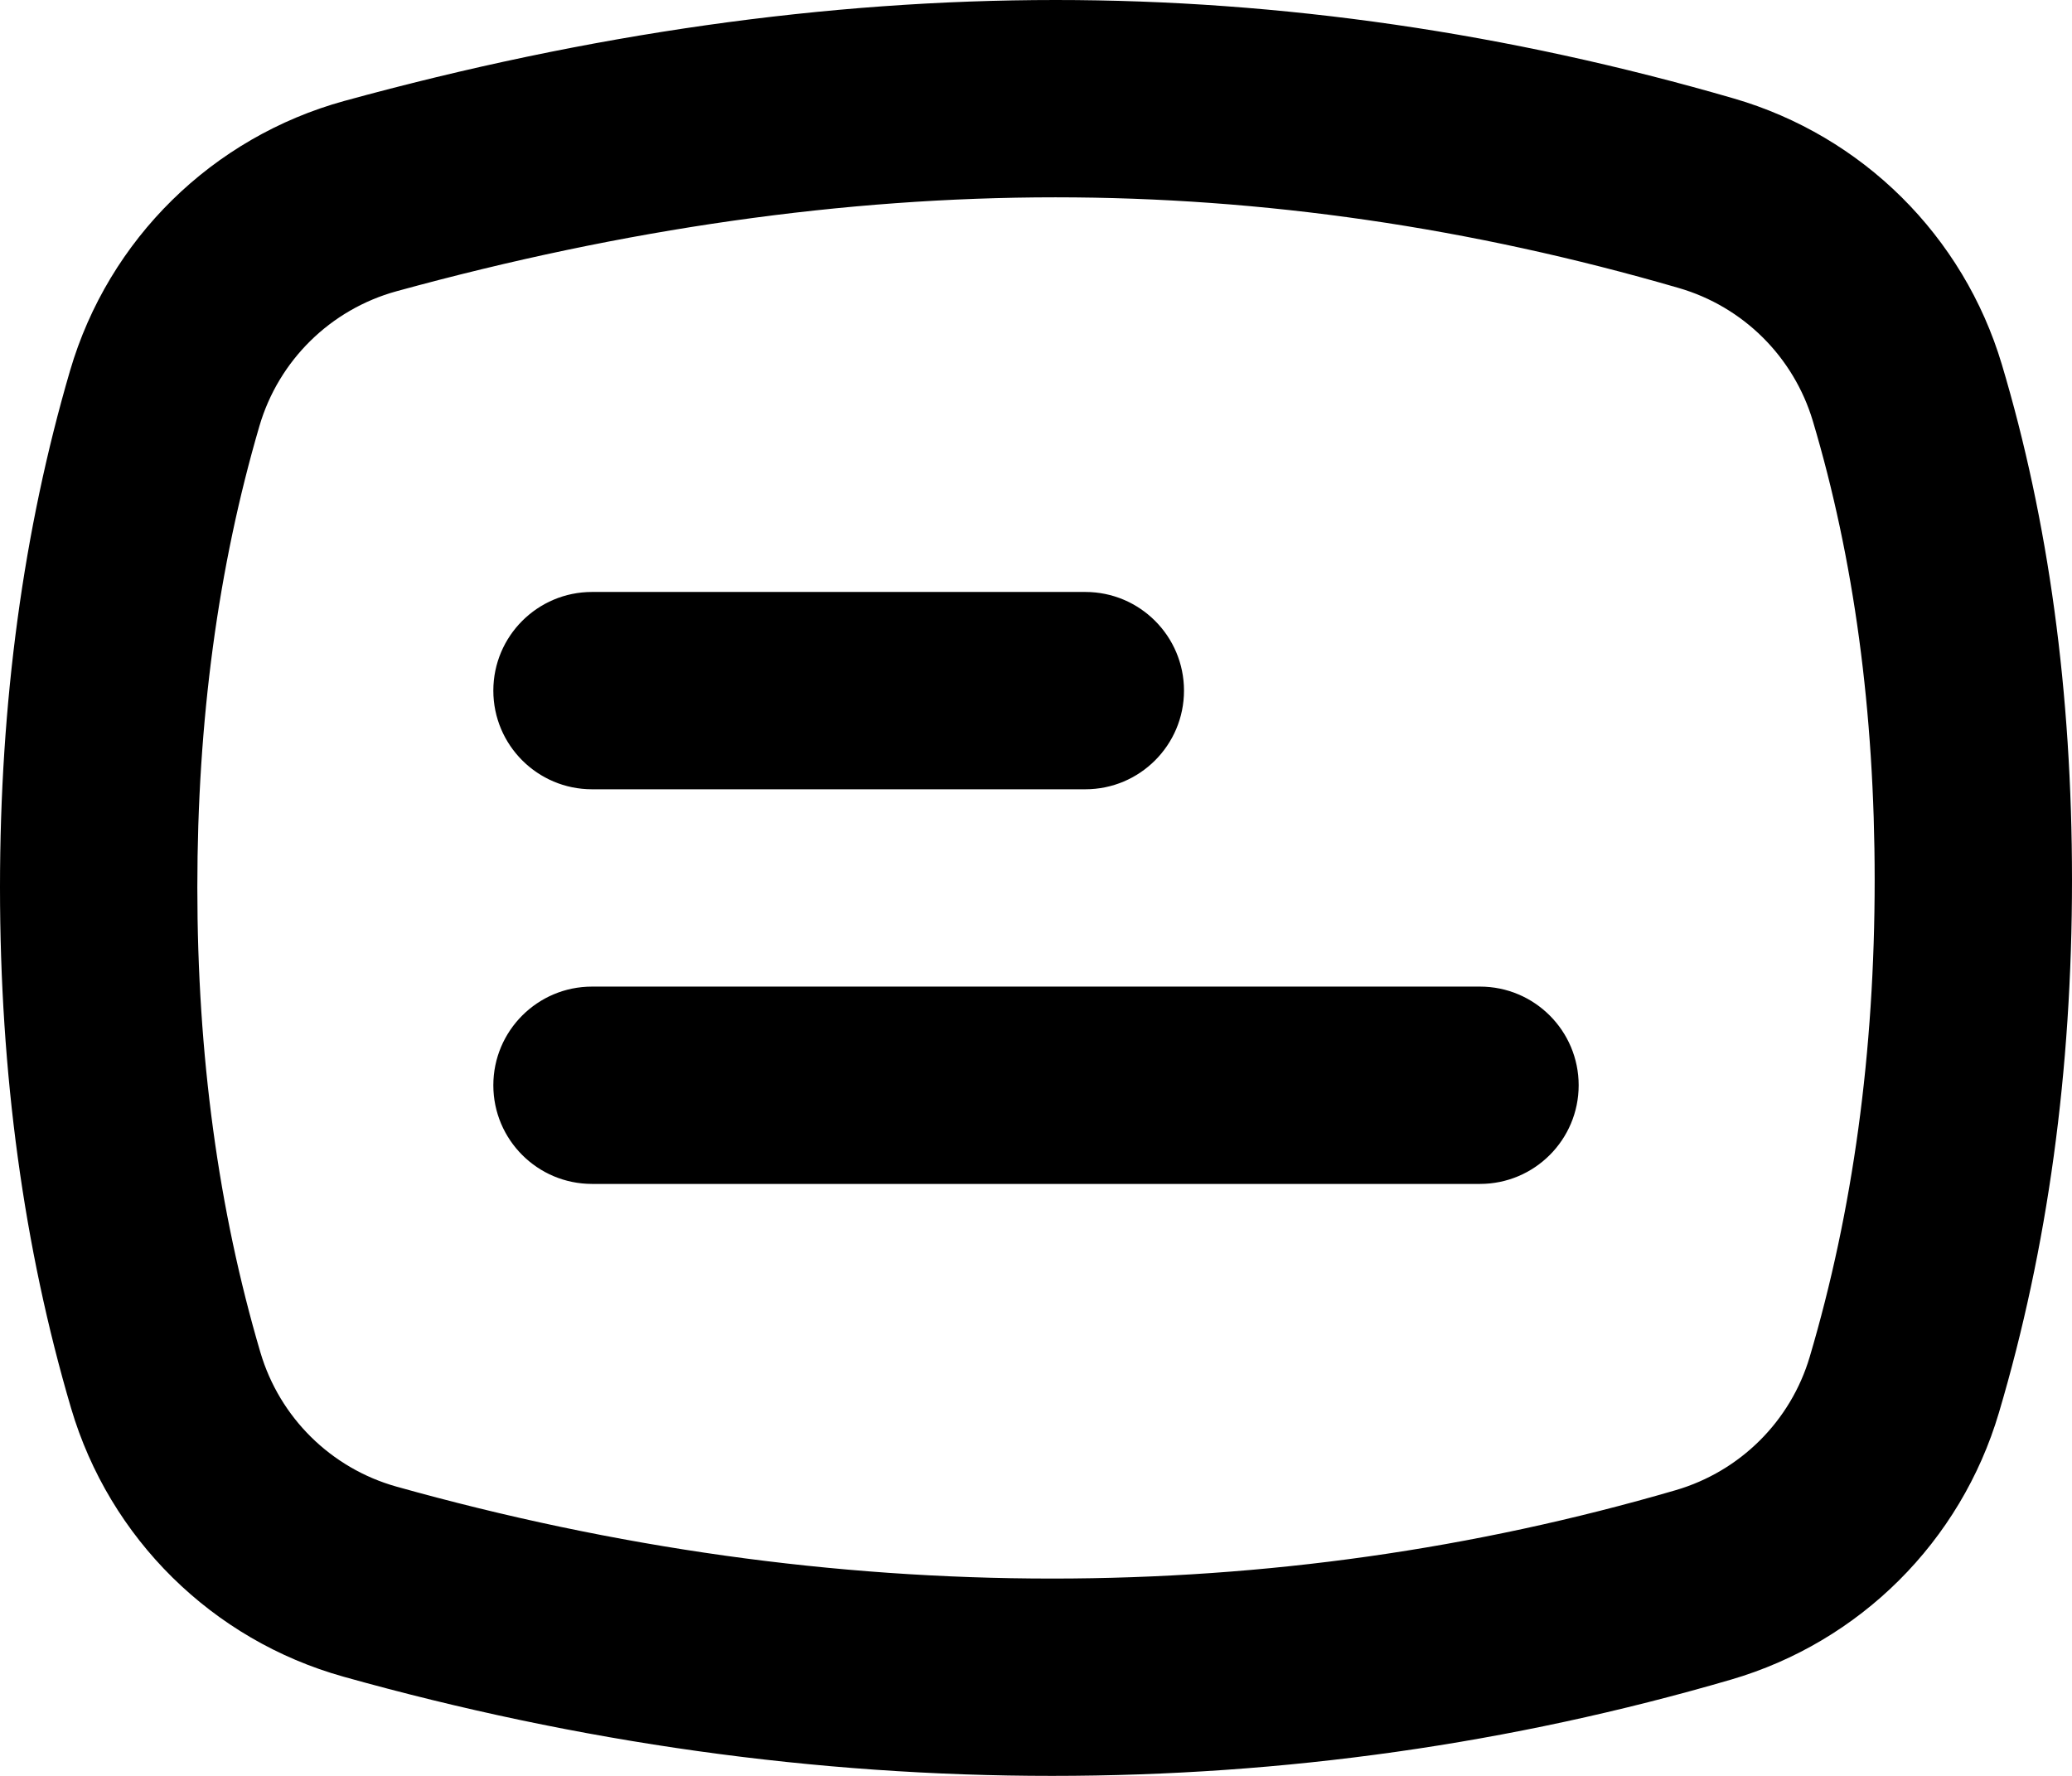
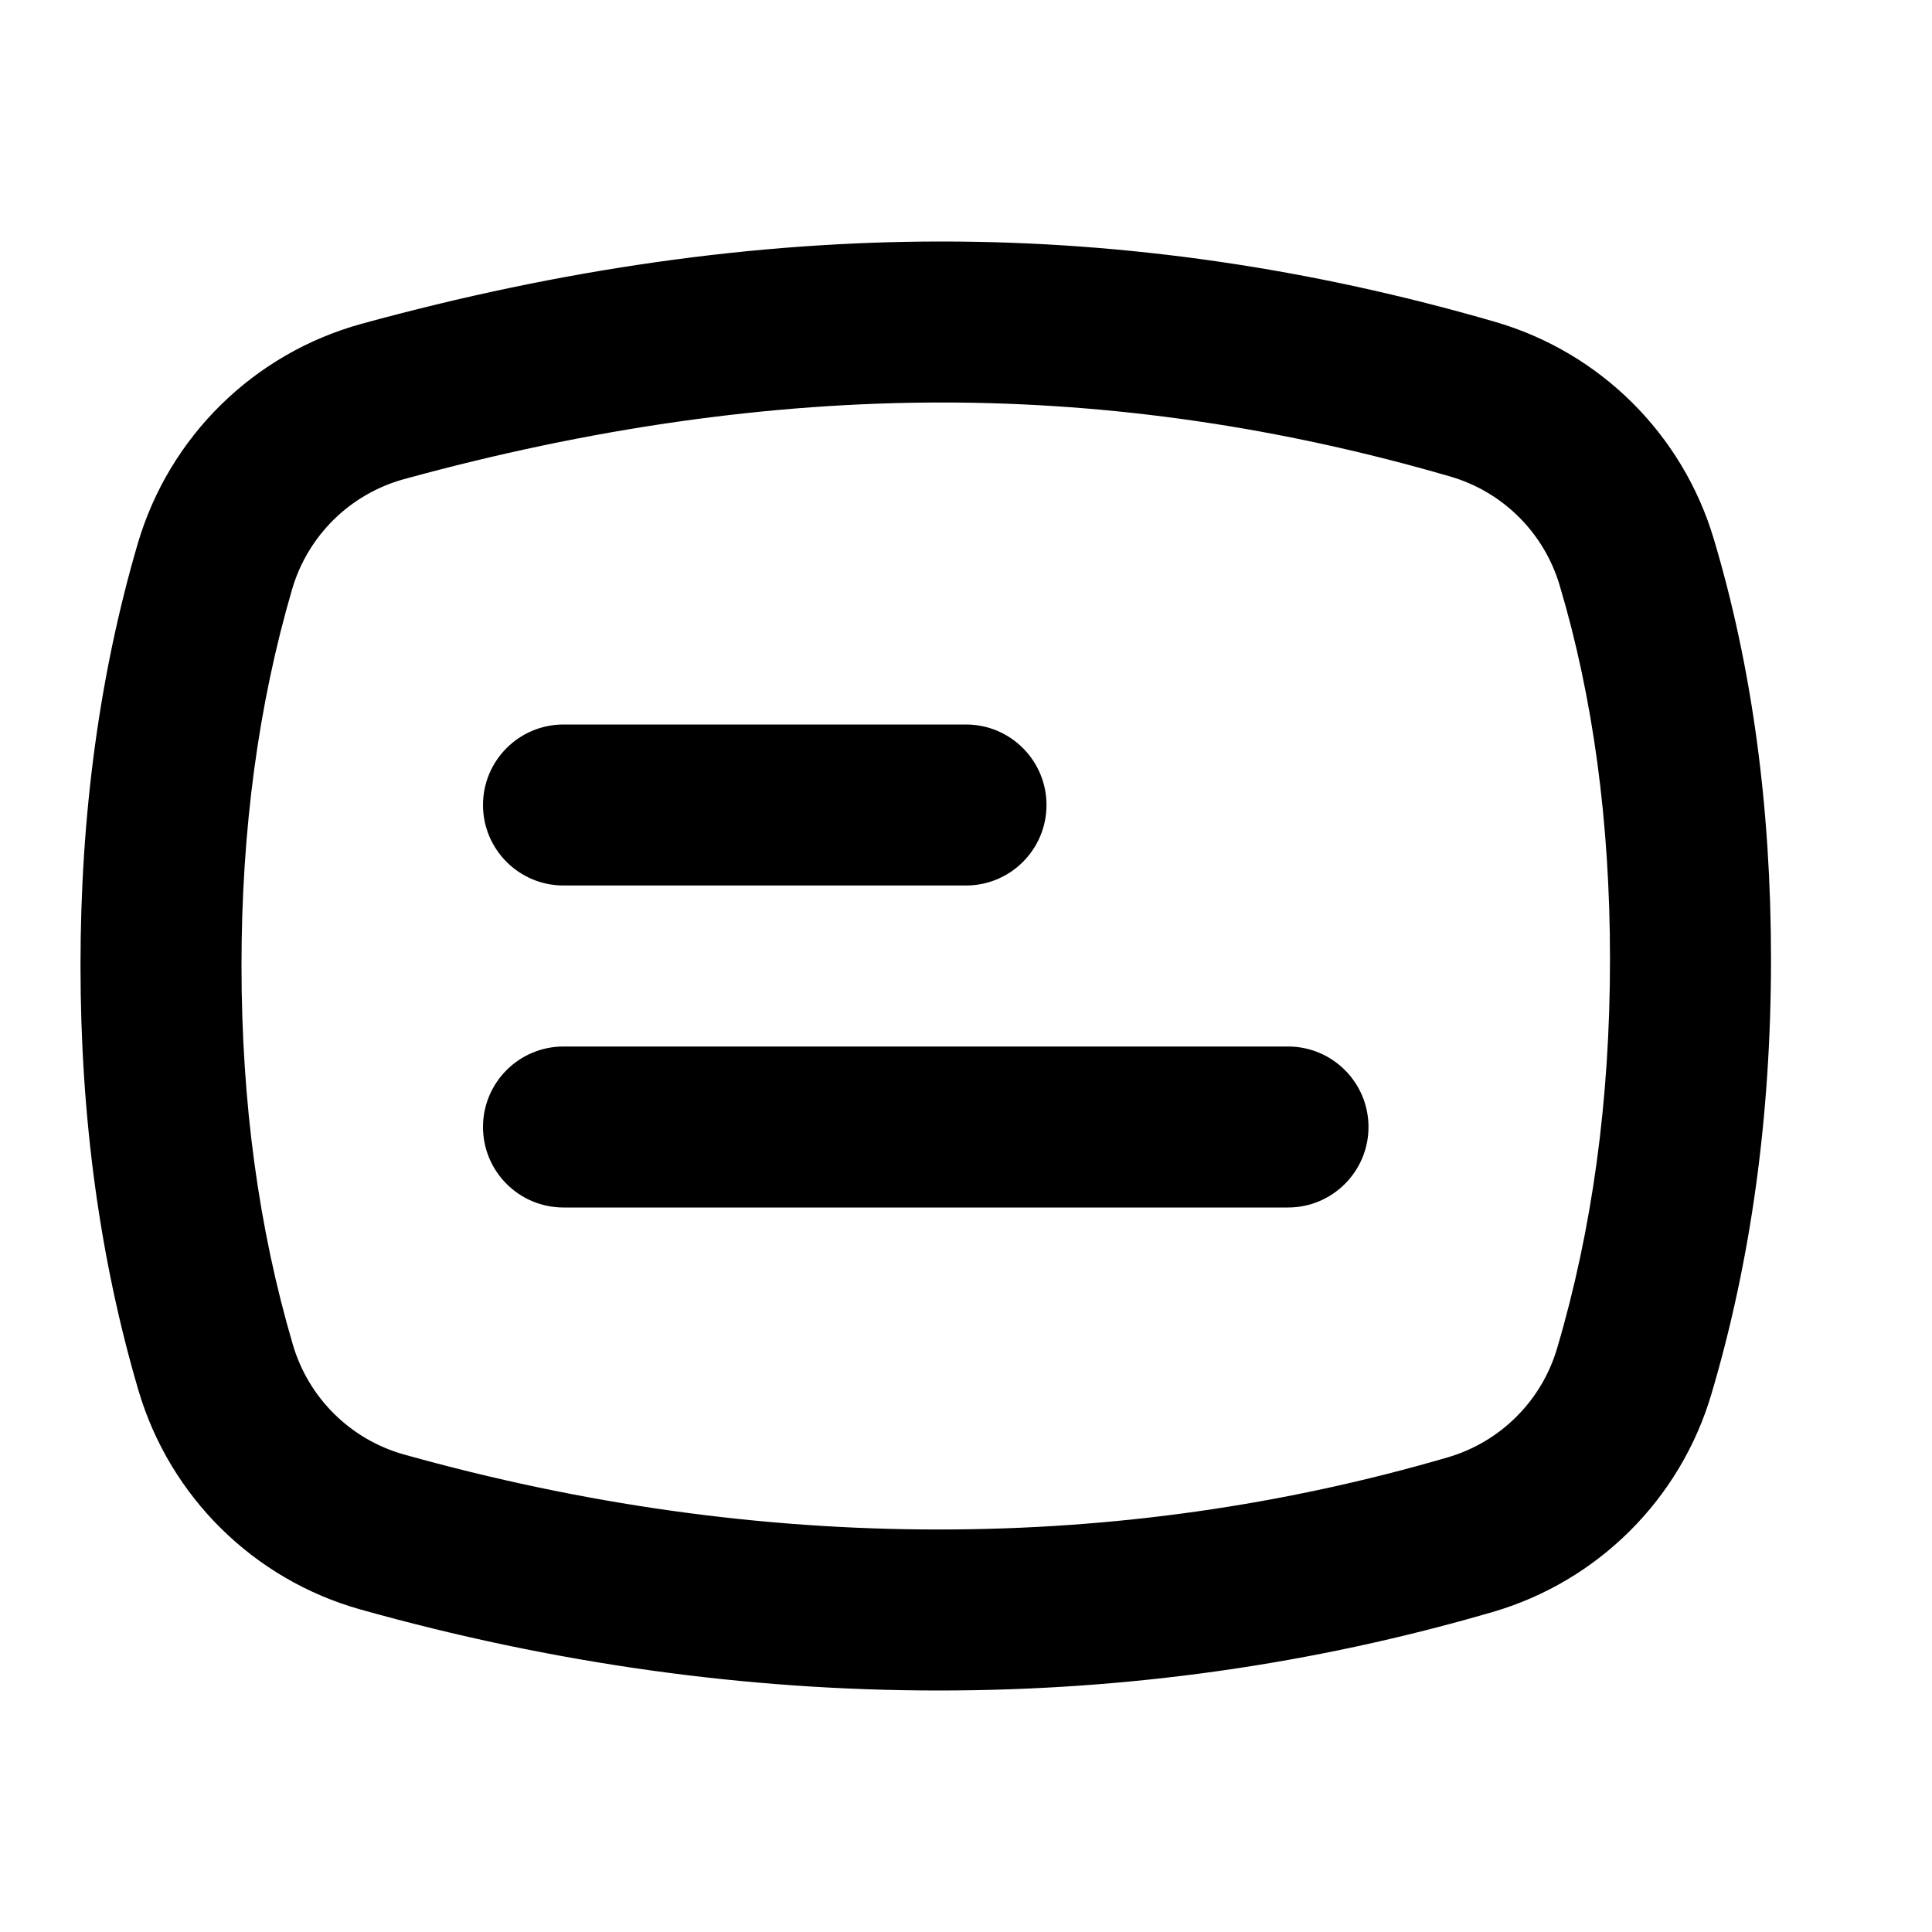
- <svg xmlns="http://www.w3.org/2000/svg" viewBox="0 0 21 18">
-   <path d="M4.019,2.952 C3.35,3.136 2.824,3.653 2.629,4.319 C2.211,5.747 2,7.304 2,8.994 C2,10.696 2.214,12.265 2.639,13.707 C2.834,14.368 3.355,14.882 4.018,15.068 C6.239,15.69 8.452,16 10.662,16 C12.831,16 14.937,15.701 16.984,15.104 C17.637,14.913 18.149,14.404 18.342,13.752 C18.779,12.275 19,10.666 19,8.918 C19,7.209 18.789,5.66 18.373,4.266 C18.178,3.616 17.667,3.108 17.014,2.919 C14.903,2.305 12.799,2 10.698,2 C8.561,2 6.336,2.316 4.019,2.952 Z M3.49,1.023 C5.975,0.341 8.378,0 10.698,0 C12.99,0 15.281,0.333 17.572,0.998 C18.877,1.377 19.9,2.392 20.289,3.694 C20.763,5.28 21,7.021 21,8.918 C21,10.853 20.753,12.654 20.259,14.32 C19.873,15.624 18.85,16.643 17.545,17.024 C15.314,17.675 13.02,18 10.662,18 C8.268,18 5.873,17.665 3.479,16.994 C2.152,16.622 1.11,15.594 0.72,14.272 C0.24,12.642 0,10.882 0,8.994 C0,7.119 0.237,5.373 0.71,3.757 C1.1,2.425 2.152,1.391 3.49,1.023 Z M6,8 C5.448,8 5,7.552 5,7 C5,6.448 5.448,6 6,6 L11,6 C11.552,6 12,6.448 12,7 C12,7.552 11.552,8 11,8 L6,8 Z M6,12 C5.448,12 5,11.552 5,11 C5,10.448 5.448,10 6,10 L15,10 C15.552,10 16,10.448 16,11 C16,11.552 15.552,12 15,12 L6,12 Z" id="path-1" />
+ <svg xmlns="http://www.w3.org/2000/svg" viewBox="0 0 24 24">
+   <path d="M5.019,5.952 C4.35,6.136 3.824,6.653 3.629,7.319 C3.211,8.747 3,10.304 3,11.994 C3,13.696 3.214,15.265 3.639,16.707 C3.834,17.368 4.355,17.882 5.018,18.068 C7.239,18.69 9.452,19 11.662,19 C13.831,19 15.937,18.701 17.984,18.104 C18.637,17.913 19.149,17.404 19.342,16.752 C19.779,15.275 20,13.666 20,11.918 C20,10.209 19.789,8.66 19.373,7.266 C19.178,6.616 18.667,6.108 18.014,5.919 C15.903,5.305 13.799,5 11.698,5 C9.561,5 7.336,5.316 5.019,5.952 Z M4.49,4.023 C6.975,3.341 9.378,3 11.698,3 C13.99,3 16.281,3.333 18.572,3.998 C19.877,4.377 20.9,5.392 21.289,6.694 C21.763,8.28 22,10.021 22,11.918 C22,13.853 21.753,15.654 21.259,17.32 C20.873,18.624 19.85,19.643 18.545,20.024 C16.314,20.675 14.02,21 11.662,21 C9.268,21 6.873,20.665 4.479,19.994 C3.152,19.622 2.11,18.594 1.72,17.272 C1.24,15.642 1,13.882 1,11.994 C1,10.119 1.237,8.373 1.71,6.757 C2.1,5.425 3.152,4.391 4.49,4.023 Z M7,11 C6.448,11 6,10.552 6,10 C6,9.448 6.448,9 7,9 L12,9 C12.552,9 13,9.448 13,10 C13,10.552 12.552,11 12,11 L7,11 Z M7,15 C6.448,15 6,14.552 6,14 C6,13.448 6.448,13 7,13 L16,13 C16.552,13 17,13.448 17,14 C17,14.552 16.552,15 16,15 L7,15 Z" id="path-1" />
</svg>
